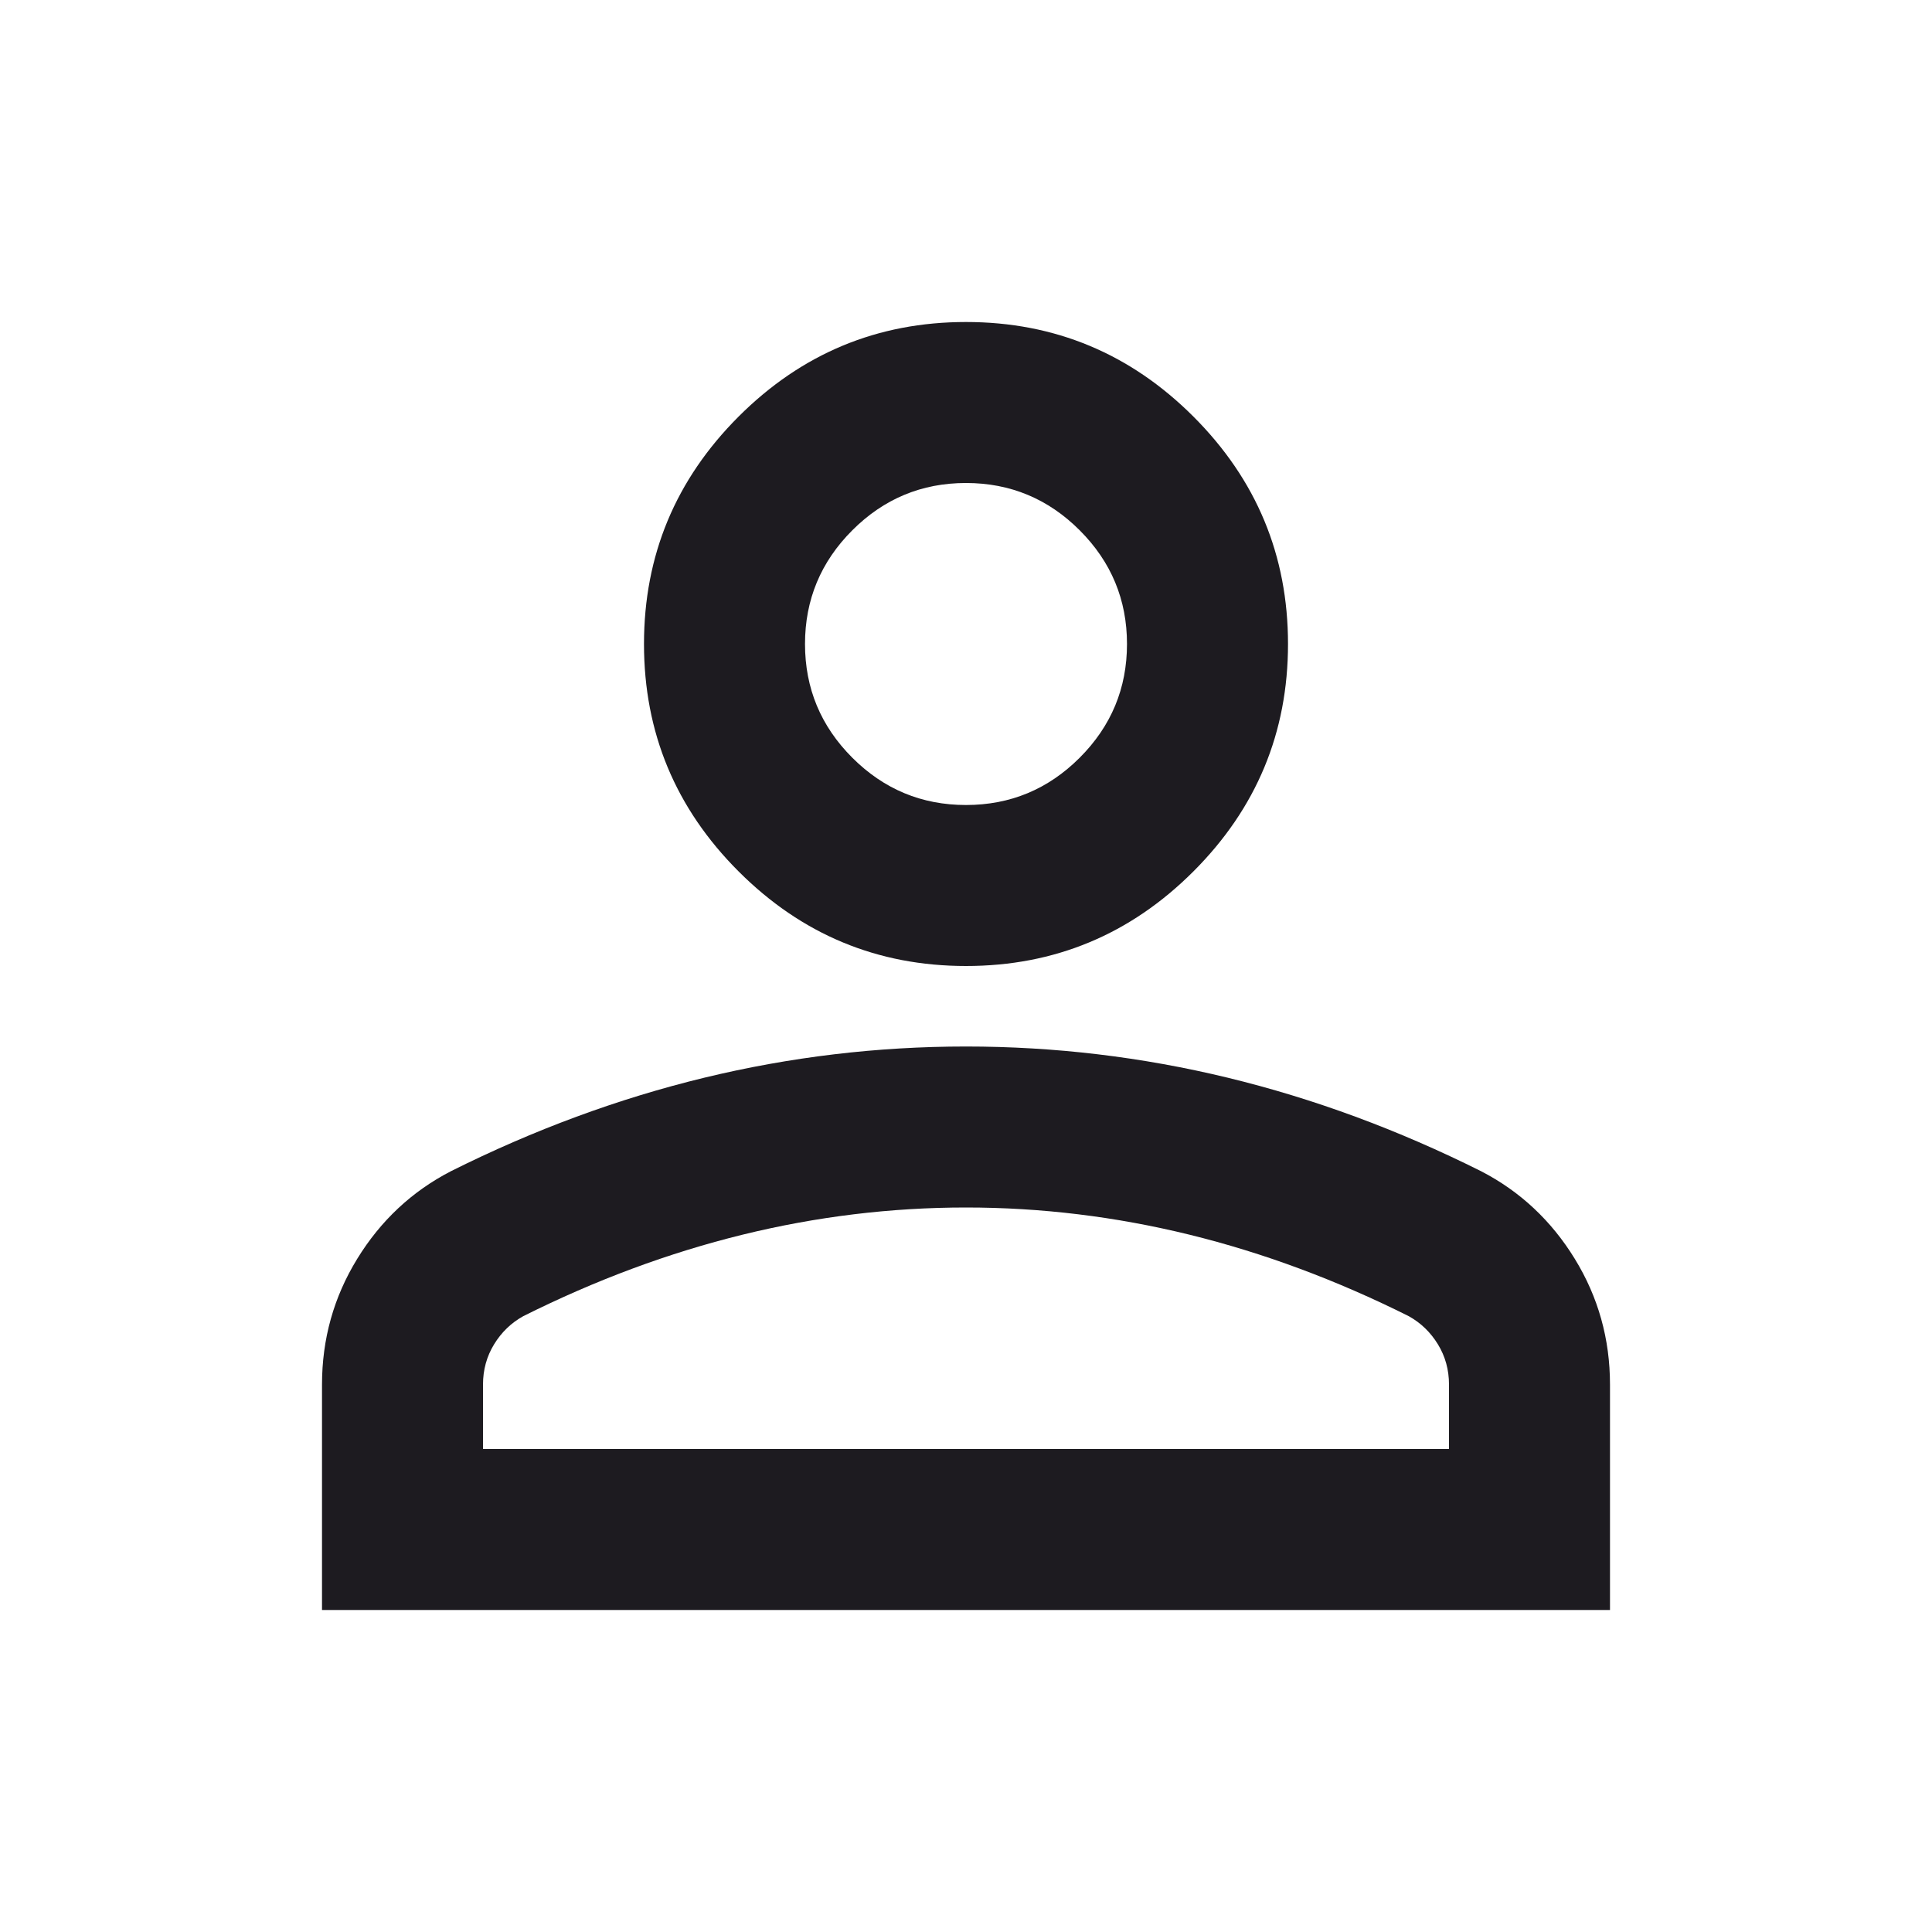
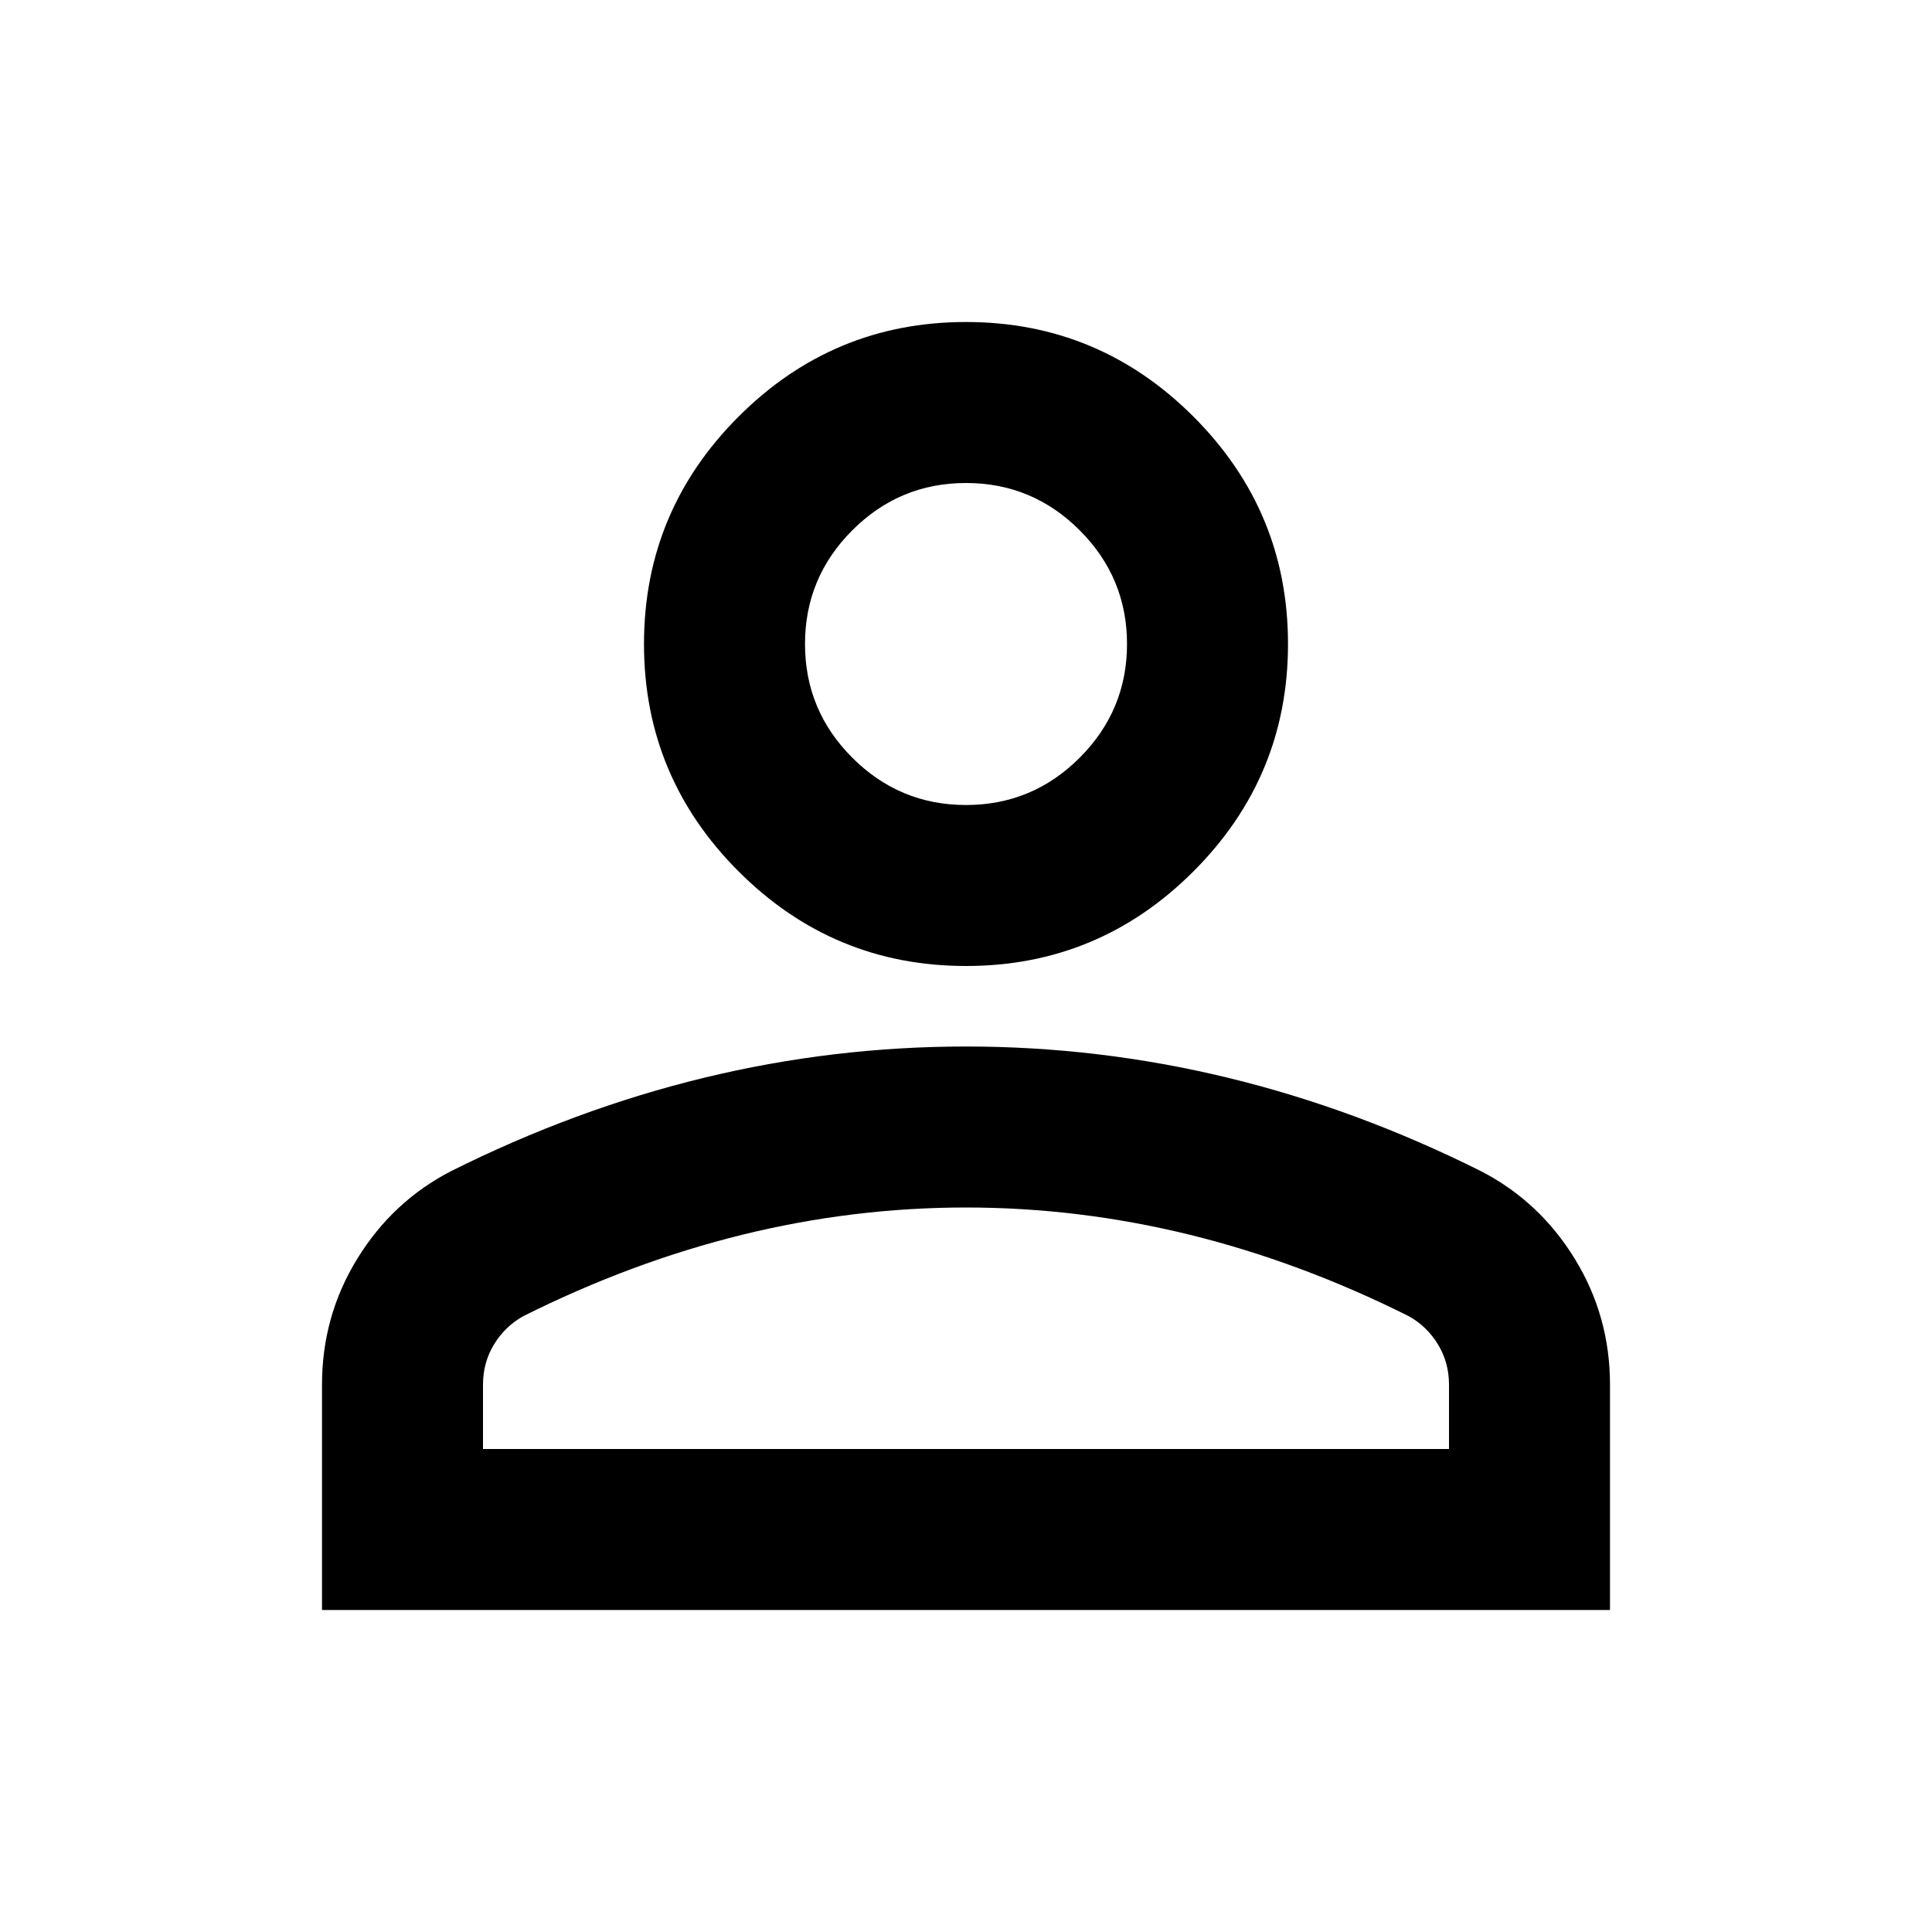
<svg xmlns="http://www.w3.org/2000/svg" width="100" height="100" viewBox="0 0 100 100" fill="none">
-   <path d="M50 50C45.417 50 41.493 48.368 38.229 45.104C34.965 41.84 33.333 37.917 33.333 33.333C33.333 28.75 34.965 24.826 38.229 21.562C41.493 18.299 45.417 16.667 50 16.667C54.583 16.667 58.507 18.299 61.771 21.562C65.035 24.826 66.667 28.75 66.667 33.333C66.667 37.917 65.035 41.84 61.771 45.104C58.507 48.368 54.583 50 50 50ZM16.667 83.333V71.667C16.667 69.306 17.274 67.135 18.49 65.156C19.705 63.177 21.32 61.667 23.333 60.625C27.639 58.472 32.014 56.858 36.458 55.781C40.903 54.705 45.417 54.167 50 54.167C54.583 54.167 59.097 54.705 63.542 55.781C67.986 56.858 72.361 58.472 76.667 60.625C78.681 61.667 80.295 63.177 81.51 65.156C82.726 67.135 83.333 69.306 83.333 71.667V83.333H16.667ZM25 75H75V71.667C75 70.903 74.809 70.208 74.427 69.583C74.045 68.958 73.542 68.472 72.917 68.125C69.167 66.25 65.382 64.844 61.562 63.906C57.743 62.969 53.889 62.5 50 62.5C46.111 62.5 42.257 62.969 38.438 63.906C34.618 64.844 30.833 66.25 27.083 68.125C26.458 68.472 25.955 68.958 25.573 69.583C25.191 70.208 25 70.903 25 71.667V75ZM50 41.667C52.292 41.667 54.254 40.851 55.885 39.219C57.517 37.587 58.333 35.625 58.333 33.333C58.333 31.042 57.517 29.08 55.885 27.448C54.254 25.816 52.292 25 50 25C47.708 25 45.747 25.816 44.115 27.448C42.483 29.08 41.667 31.042 41.667 33.333C41.667 35.625 42.483 37.587 44.115 39.219C45.747 40.851 47.708 41.667 50 41.667Z" fill="#1D1B20" />
+   <path d="M50 50C45.417 50 41.493 48.368 38.229 45.104C34.965 41.84 33.333 37.917 33.333 33.333C33.333 28.75 34.965 24.826 38.229 21.562C41.493 18.299 45.417 16.667 50 16.667C54.583 16.667 58.507 18.299 61.771 21.562C65.035 24.826 66.667 28.75 66.667 33.333C66.667 37.917 65.035 41.84 61.771 45.104C58.507 48.368 54.583 50 50 50ZM16.667 83.333V71.667C16.667 69.306 17.274 67.135 18.49 65.156C19.705 63.177 21.32 61.667 23.333 60.625C27.639 58.472 32.014 56.858 36.458 55.781C40.903 54.705 45.417 54.167 50 54.167C54.583 54.167 59.097 54.705 63.542 55.781C67.986 56.858 72.361 58.472 76.667 60.625C78.681 61.667 80.295 63.177 81.51 65.156C82.726 67.135 83.333 69.306 83.333 71.667V83.333H16.667ZM25 75H75V71.667C75 70.903 74.809 70.208 74.427 69.583C74.045 68.958 73.542 68.472 72.917 68.125C69.167 66.25 65.382 64.844 61.562 63.906C57.743 62.969 53.889 62.5 50 62.5C46.111 62.5 42.257 62.969 38.438 63.906C34.618 64.844 30.833 66.25 27.083 68.125C26.458 68.472 25.955 68.958 25.573 69.583C25.191 70.208 25 70.903 25 71.667V75ZM50 41.667C52.292 41.667 54.254 40.851 55.885 39.219C57.517 37.587 58.334 35.625 58.334 33.333C58.334 31.042 57.517 29.08 55.885 27.448C54.254 25.816 52.292 25 50 25C47.708 25 45.747 25.816 44.115 27.448C42.483 29.08 41.667 31.042 41.667 33.333C41.667 35.625 42.483 37.587 44.115 39.219C45.747 40.851 47.708 41.667 50 41.667Z" fill="black" />
</svg>
